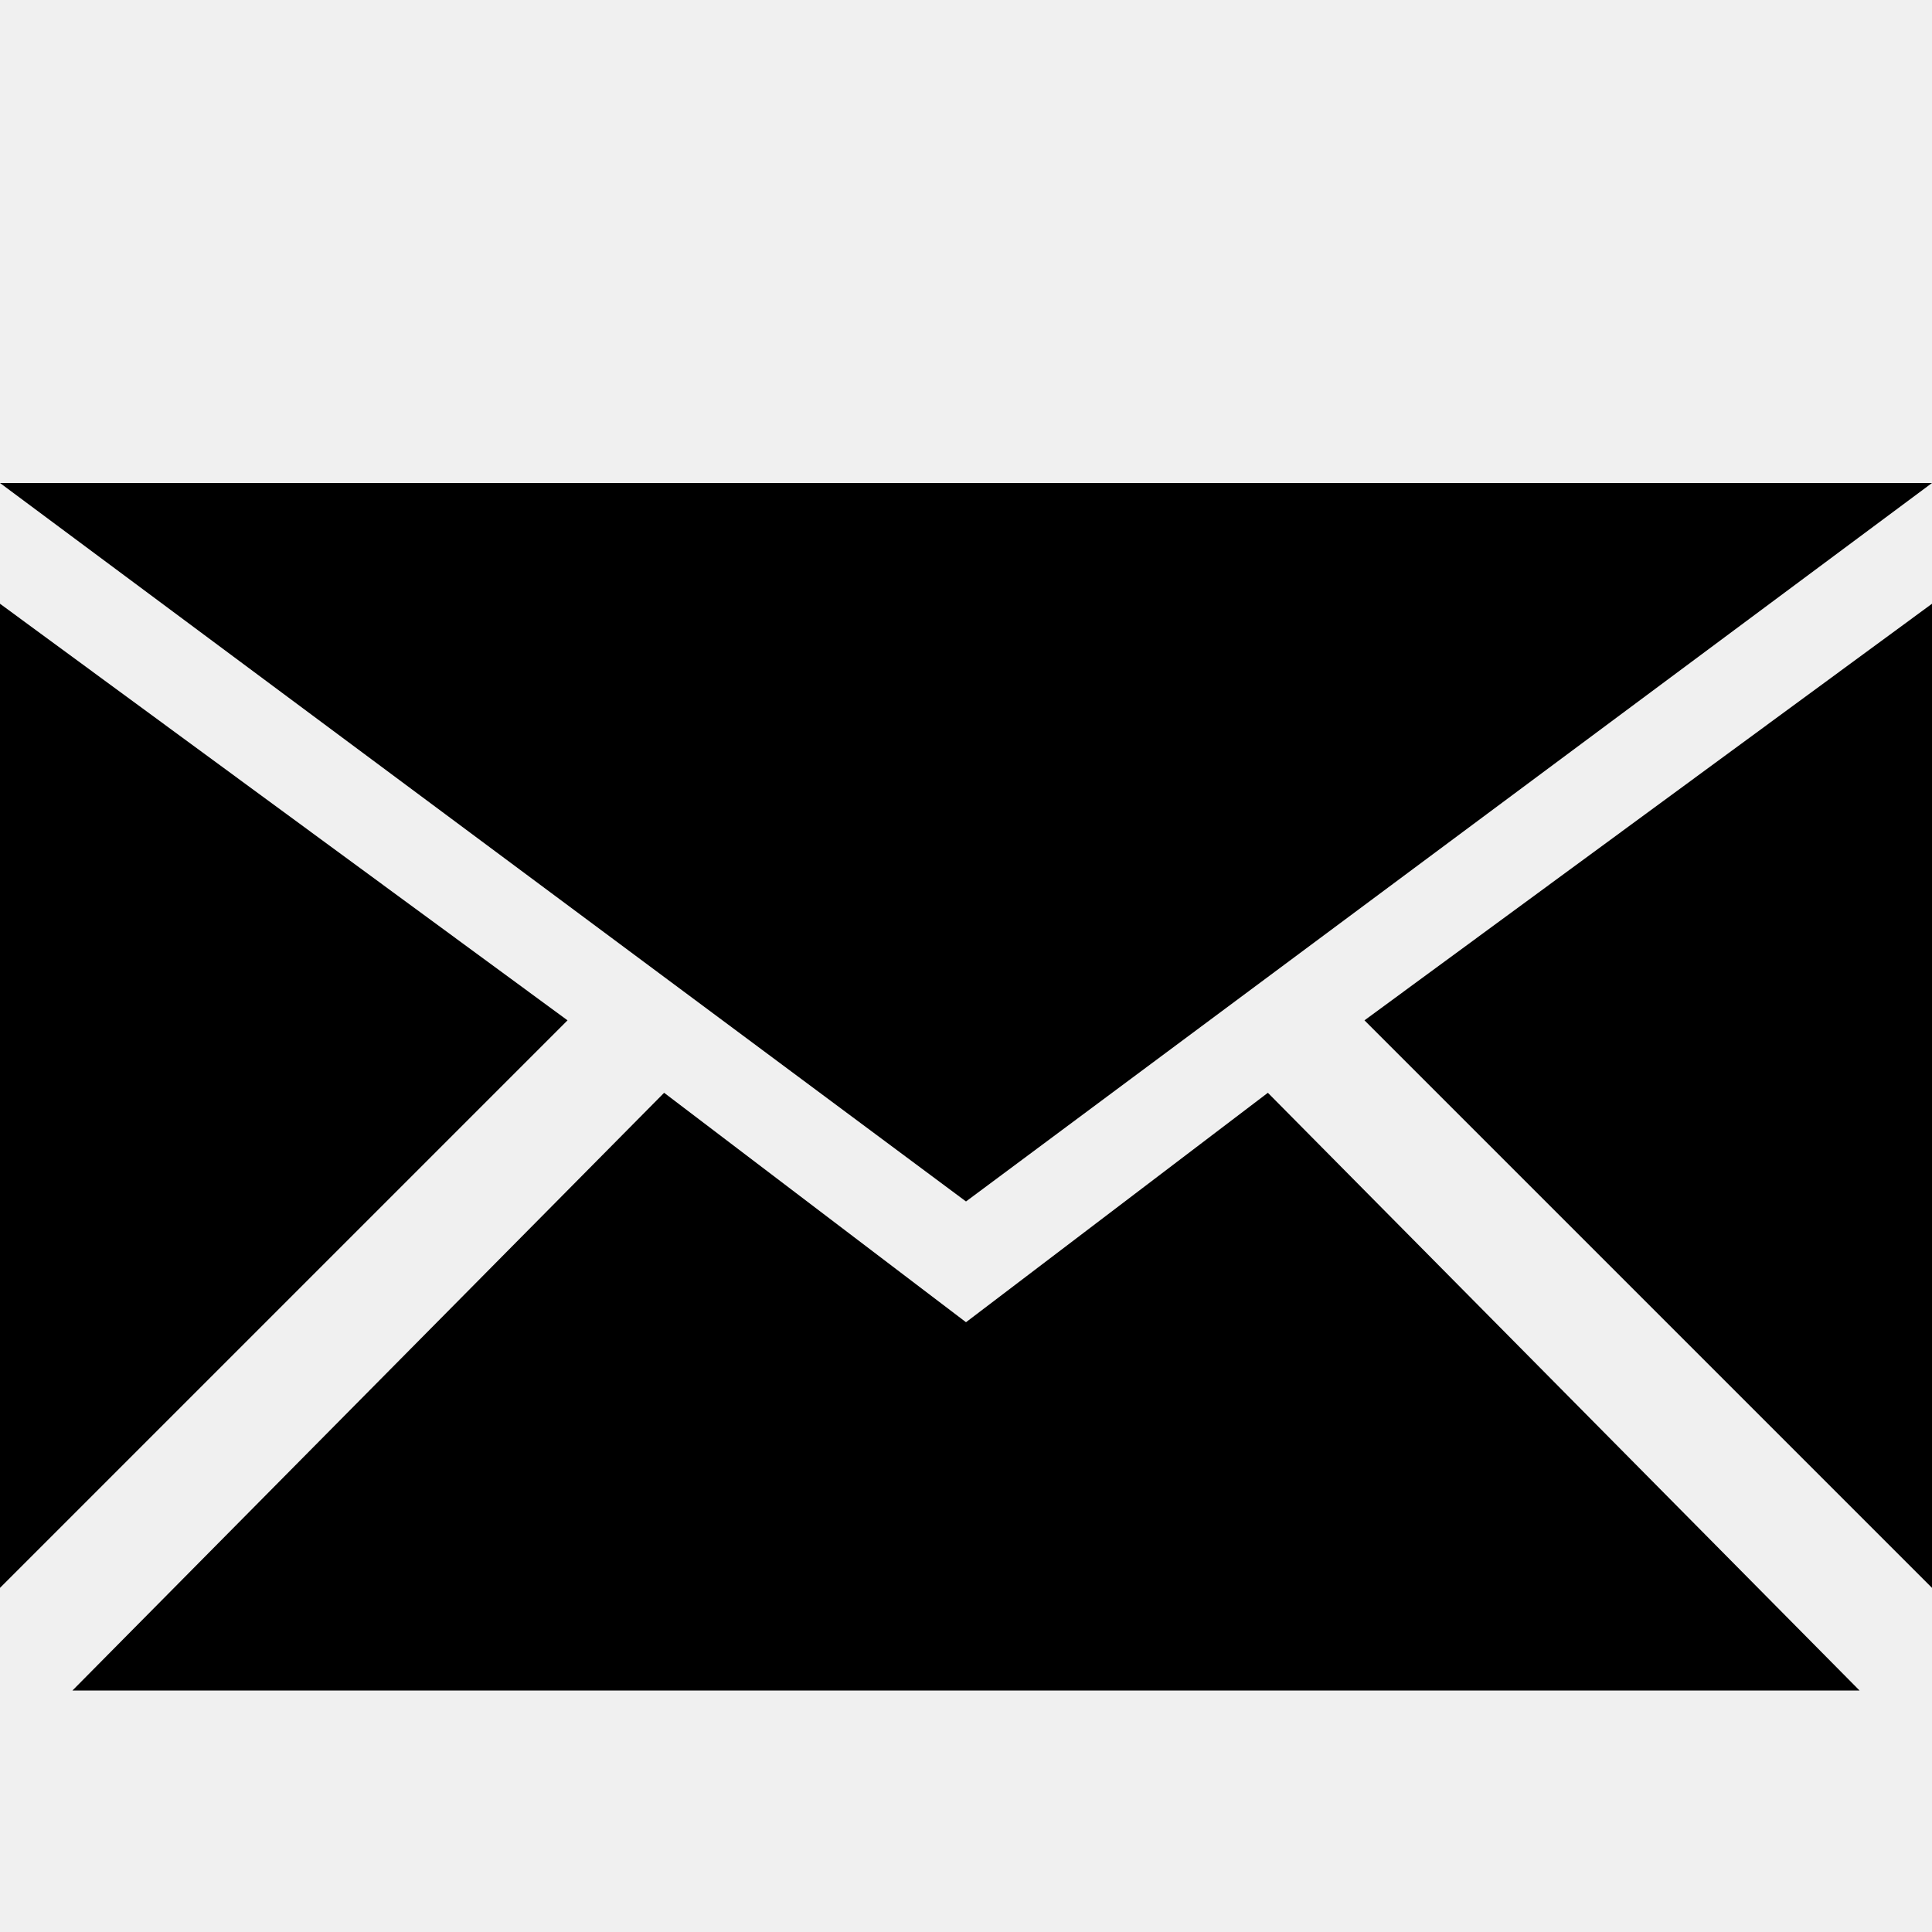
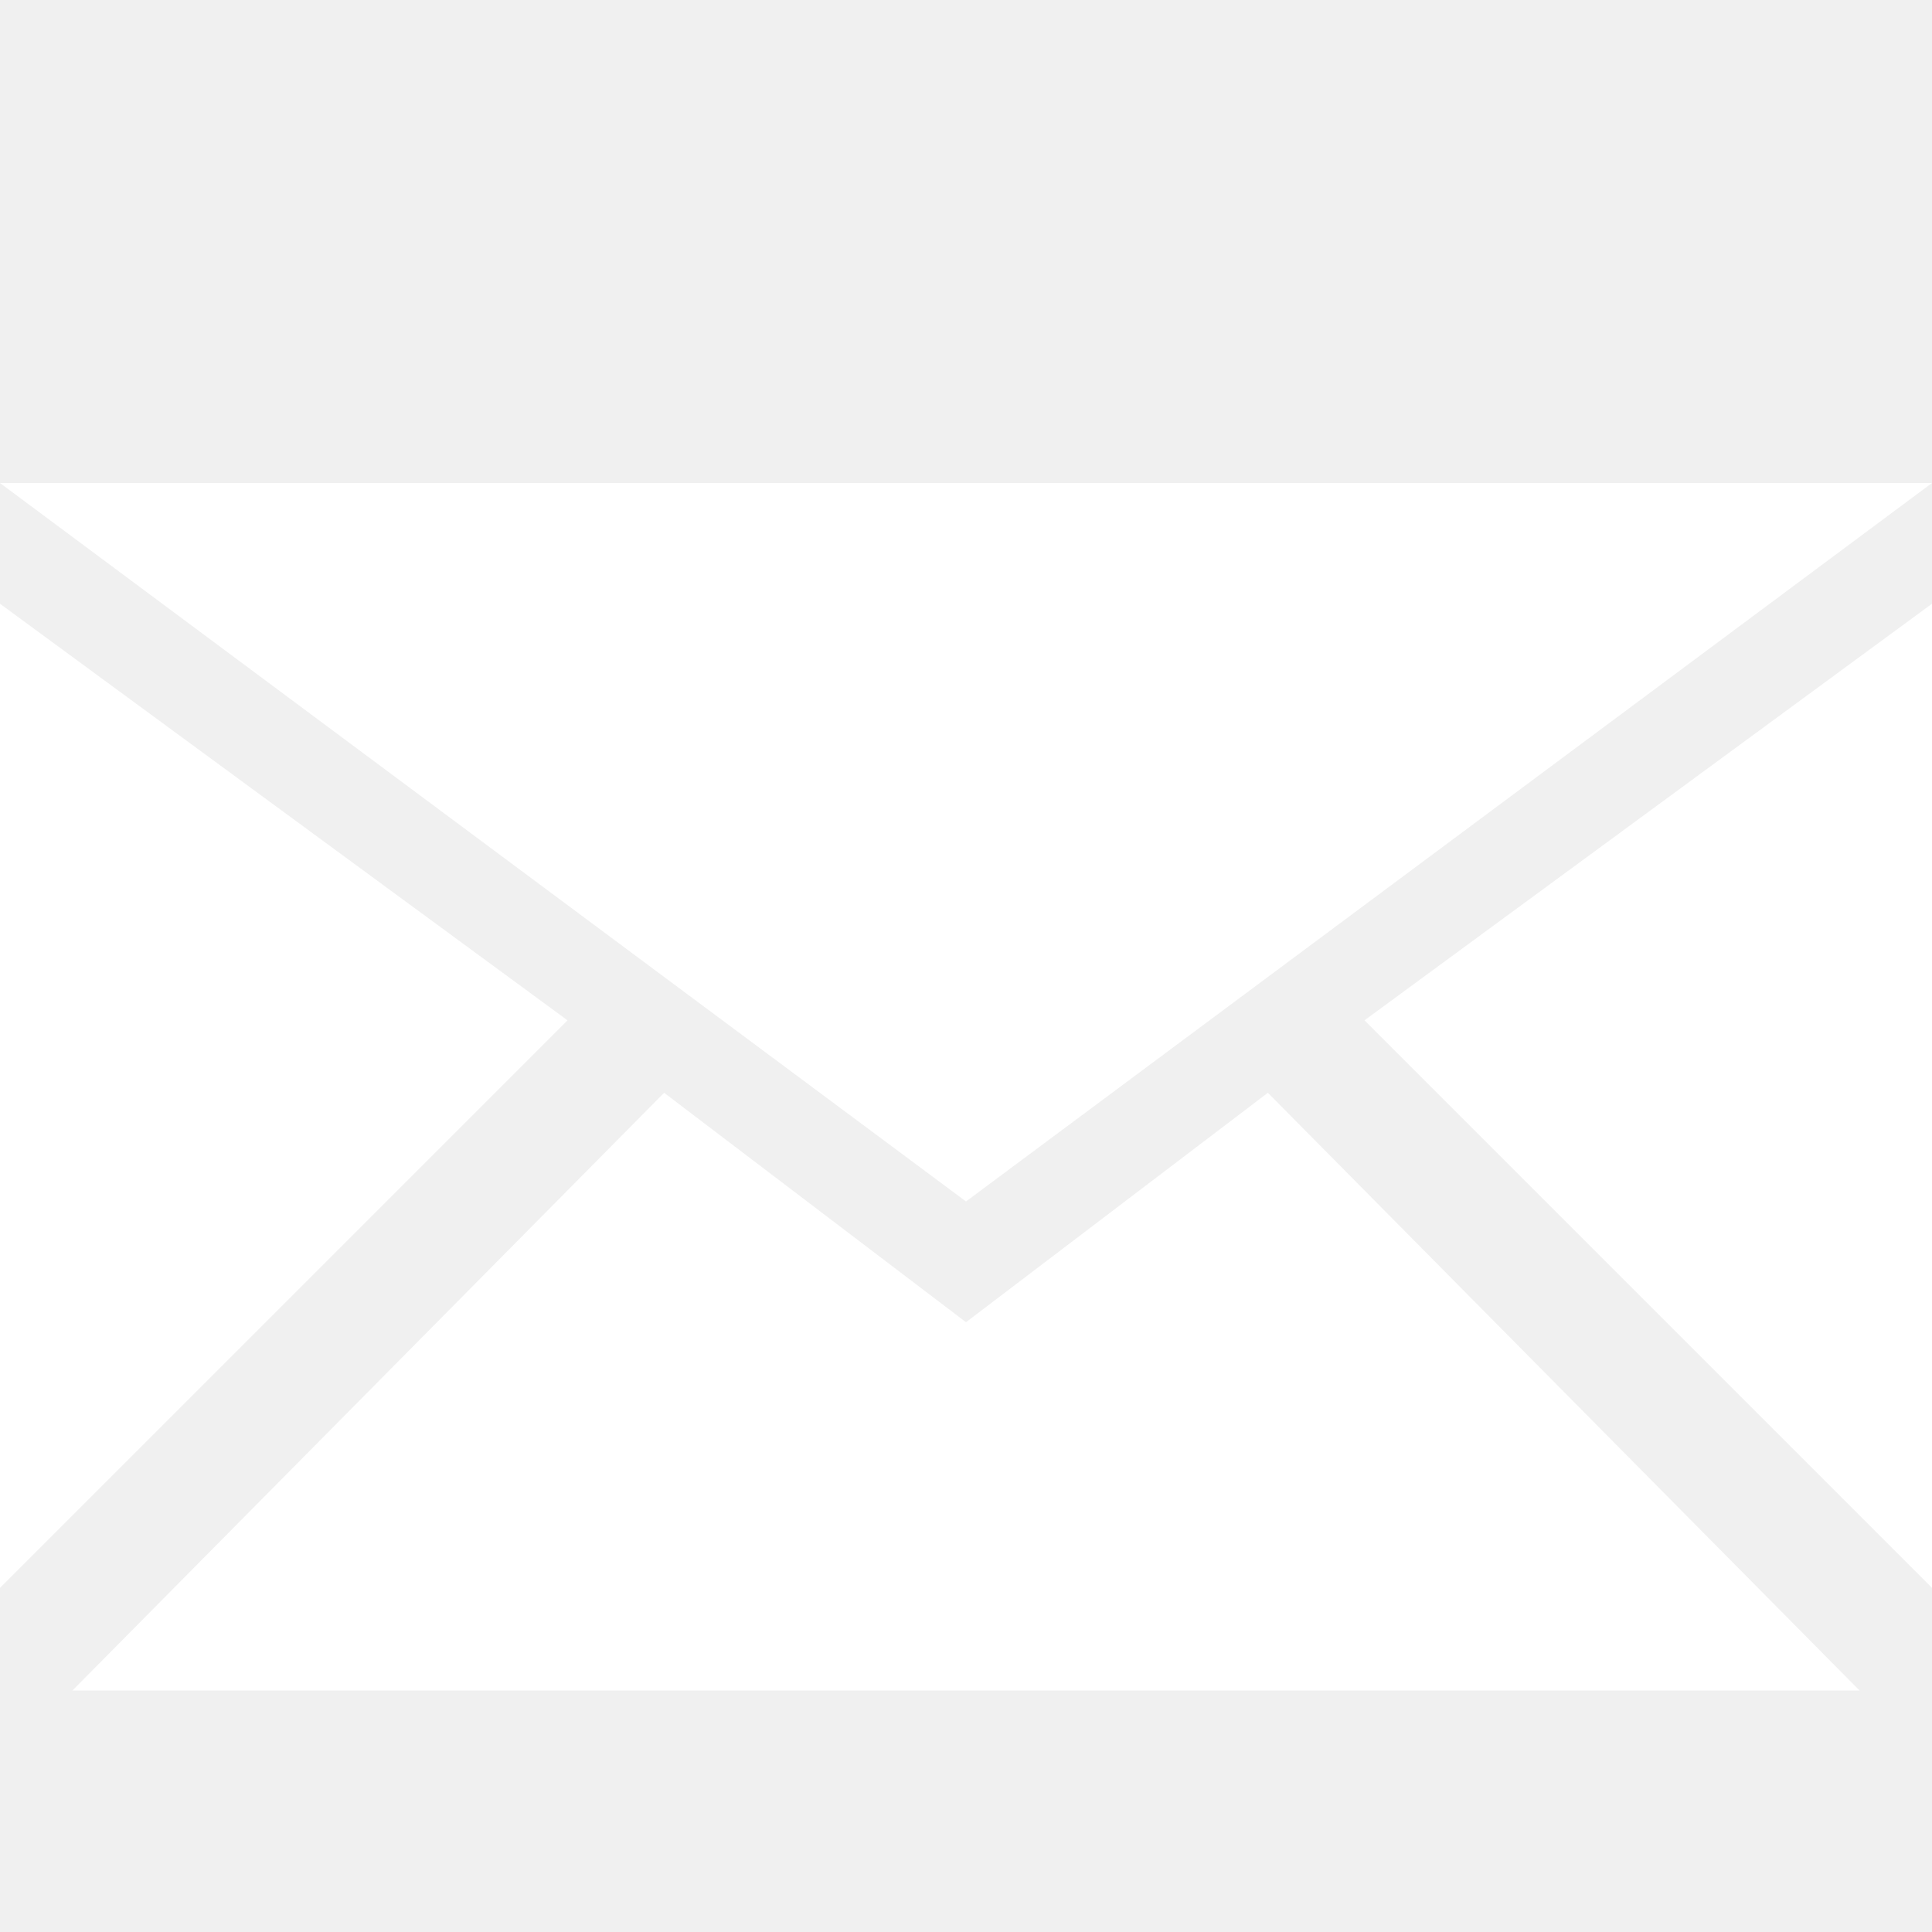
<svg xmlns="http://www.w3.org/2000/svg" version="1.1" id="Layer_1" x="0px" y="0px" viewBox="0 0 32 32" style="enable-background:new 0 0 32 32;" xml:space="preserve">
-   <g fill="#000" id="XMLID_42_">
+   <g fill="#fff" id="XMLID_42_">
    <polygon id="XMLID_46_" class="st0" points="16,19.9 0,8 32,8   " />
    <polygon id="XMLID_45_" class="st0" points="9.4,16.9 0,26.3 0,10   " />
    <polygon id="XMLID_44_" class="st0" points="21,18.1 30.8,28 1.2,28 11,18.1 16,21.9   " />
    <polygon id="XMLID_43_" class="st0" points="22.6,16.9 32,10 32,26.3   " />
  </g>
</svg>
